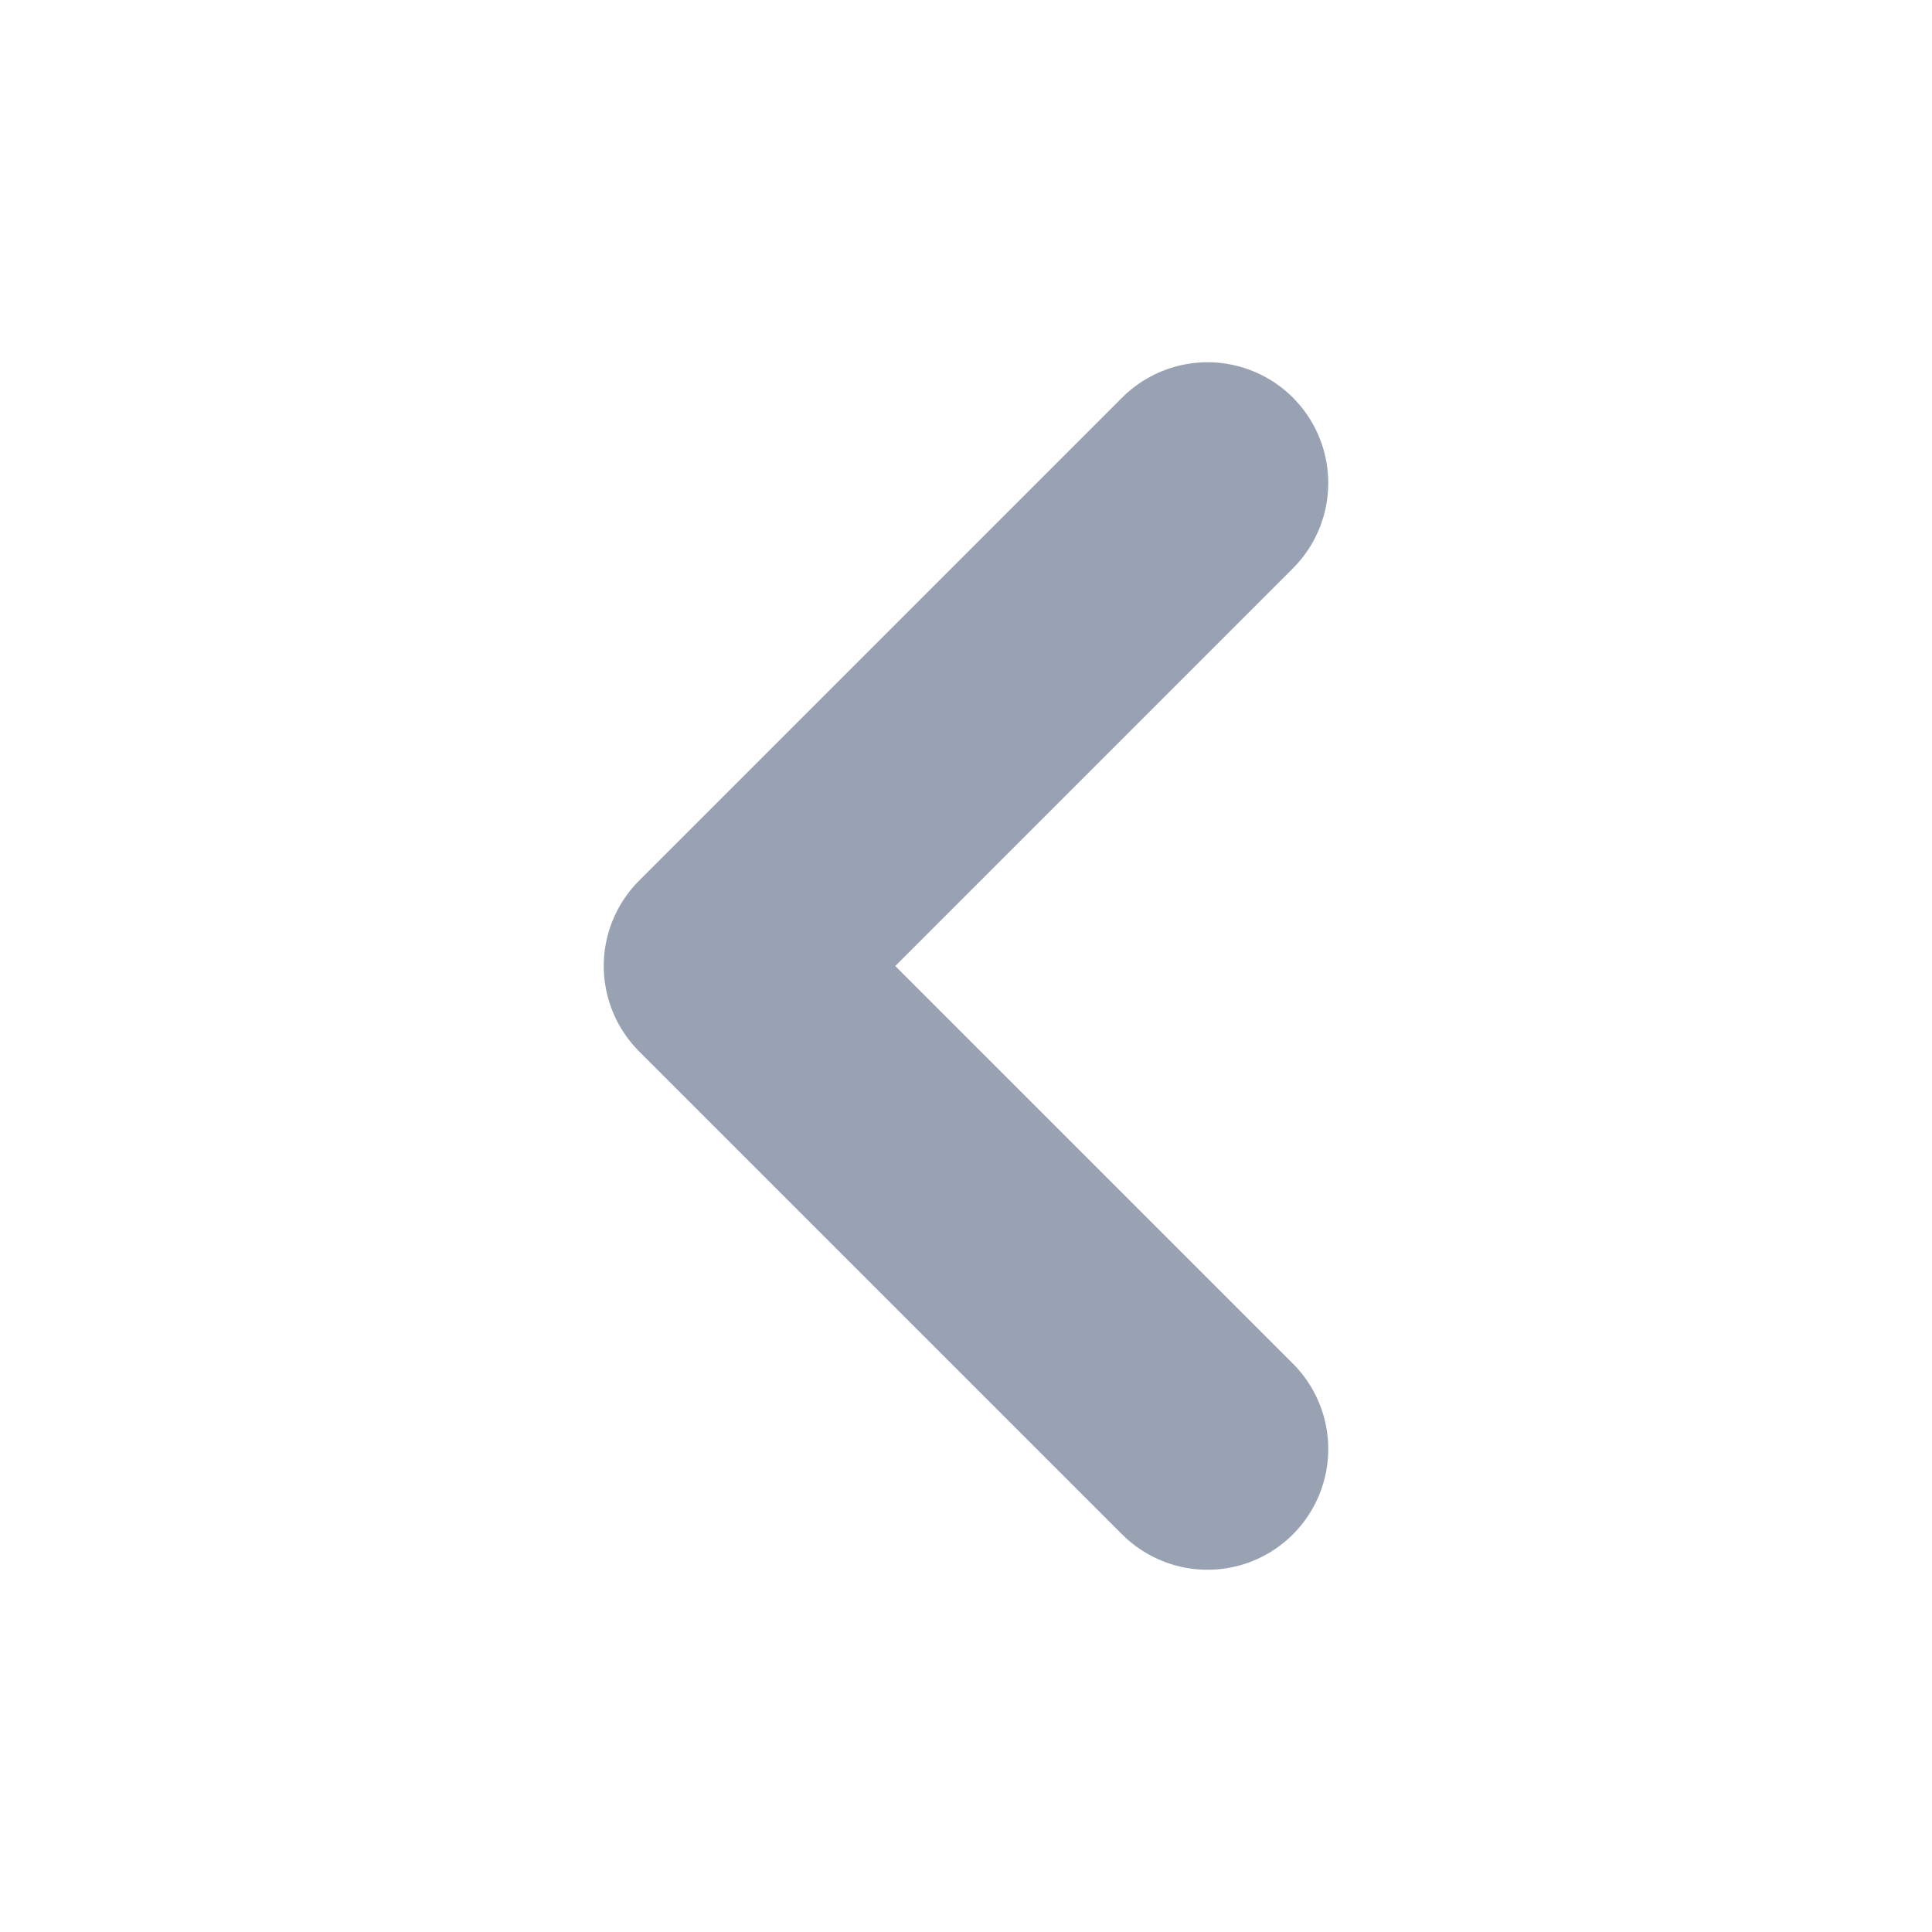
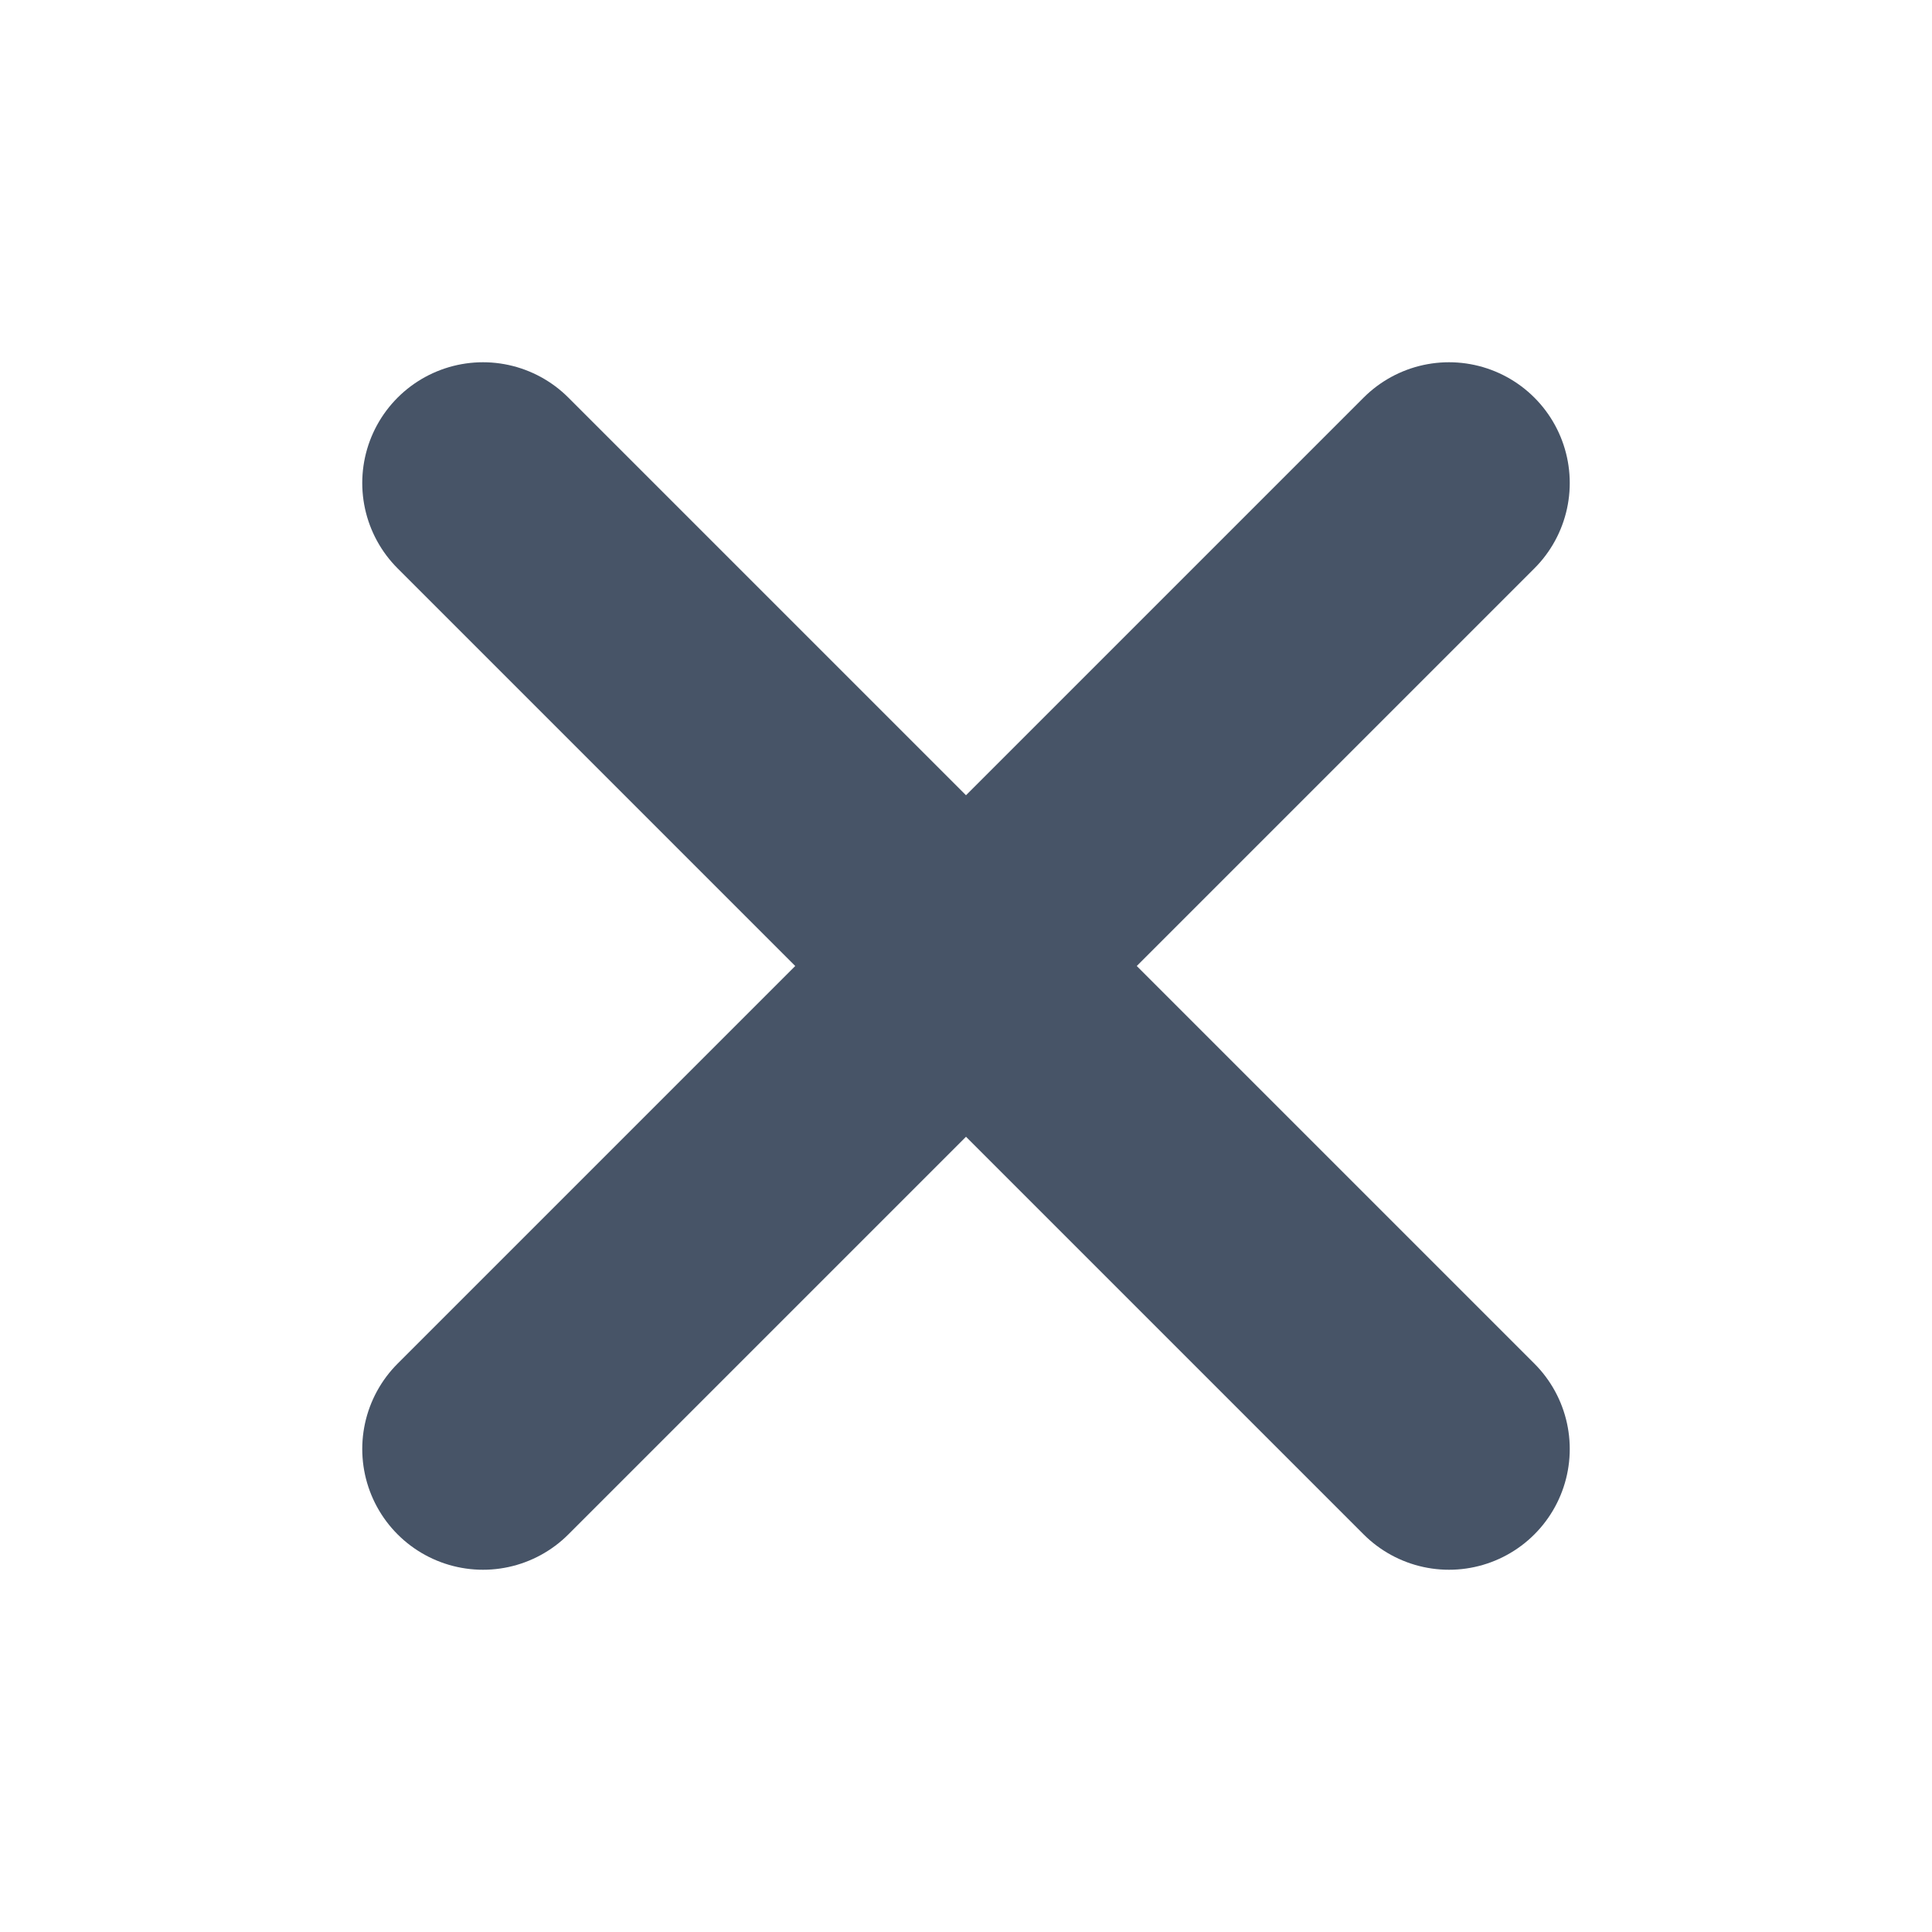
<svg xmlns="http://www.w3.org/2000/svg" preserveAspectRatio="none" overflow="visible" style="display: block;" width="16" height="16" viewBox="0 0 16 16" fill="none">
-   <g id="icon/chevL">
-     <path id="Vector" d="M10 12L6 8L10 4" stroke-width="2" stroke-linecap="round" stroke-linejoin="round" stroke="#98A2B3" />
+   <g id="Clear search button">
+     <path id="Vector" d="M12 4L8 8M8 8L4 12M8 8L4 4M8 8L12 12" stroke-width="2" stroke-linecap="round" stroke="#475467" />
  </g>
</svg>
